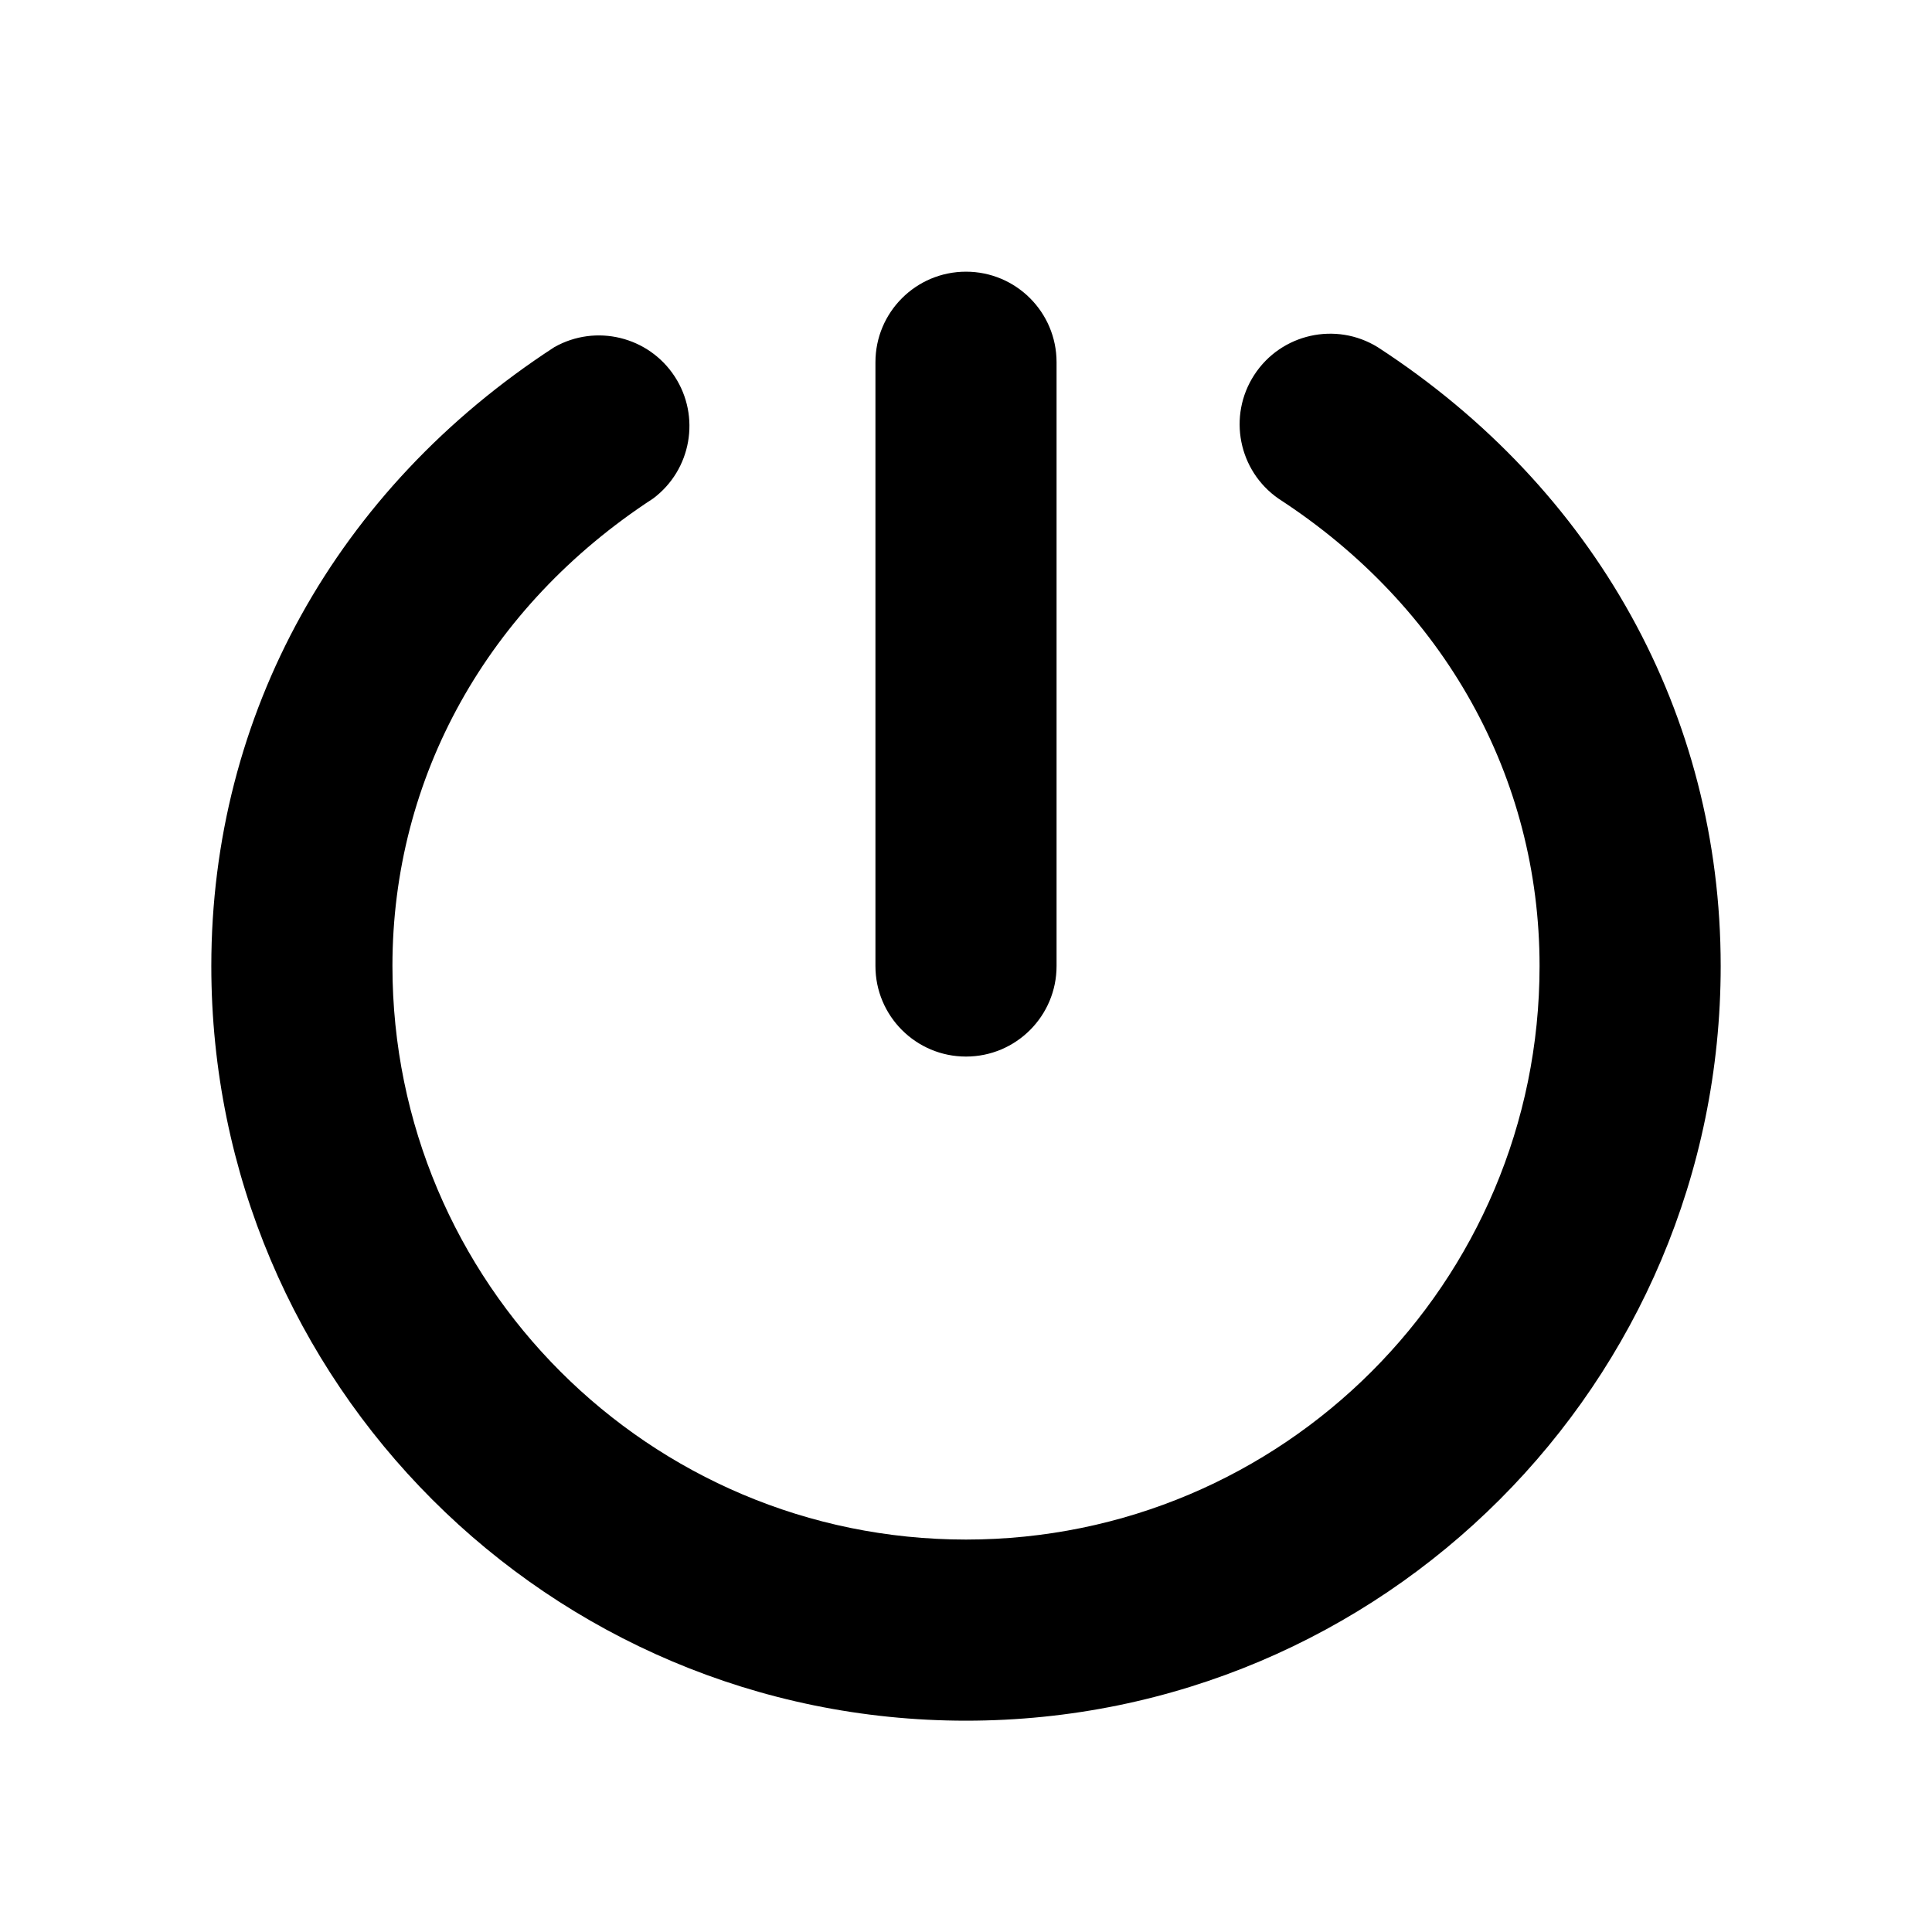
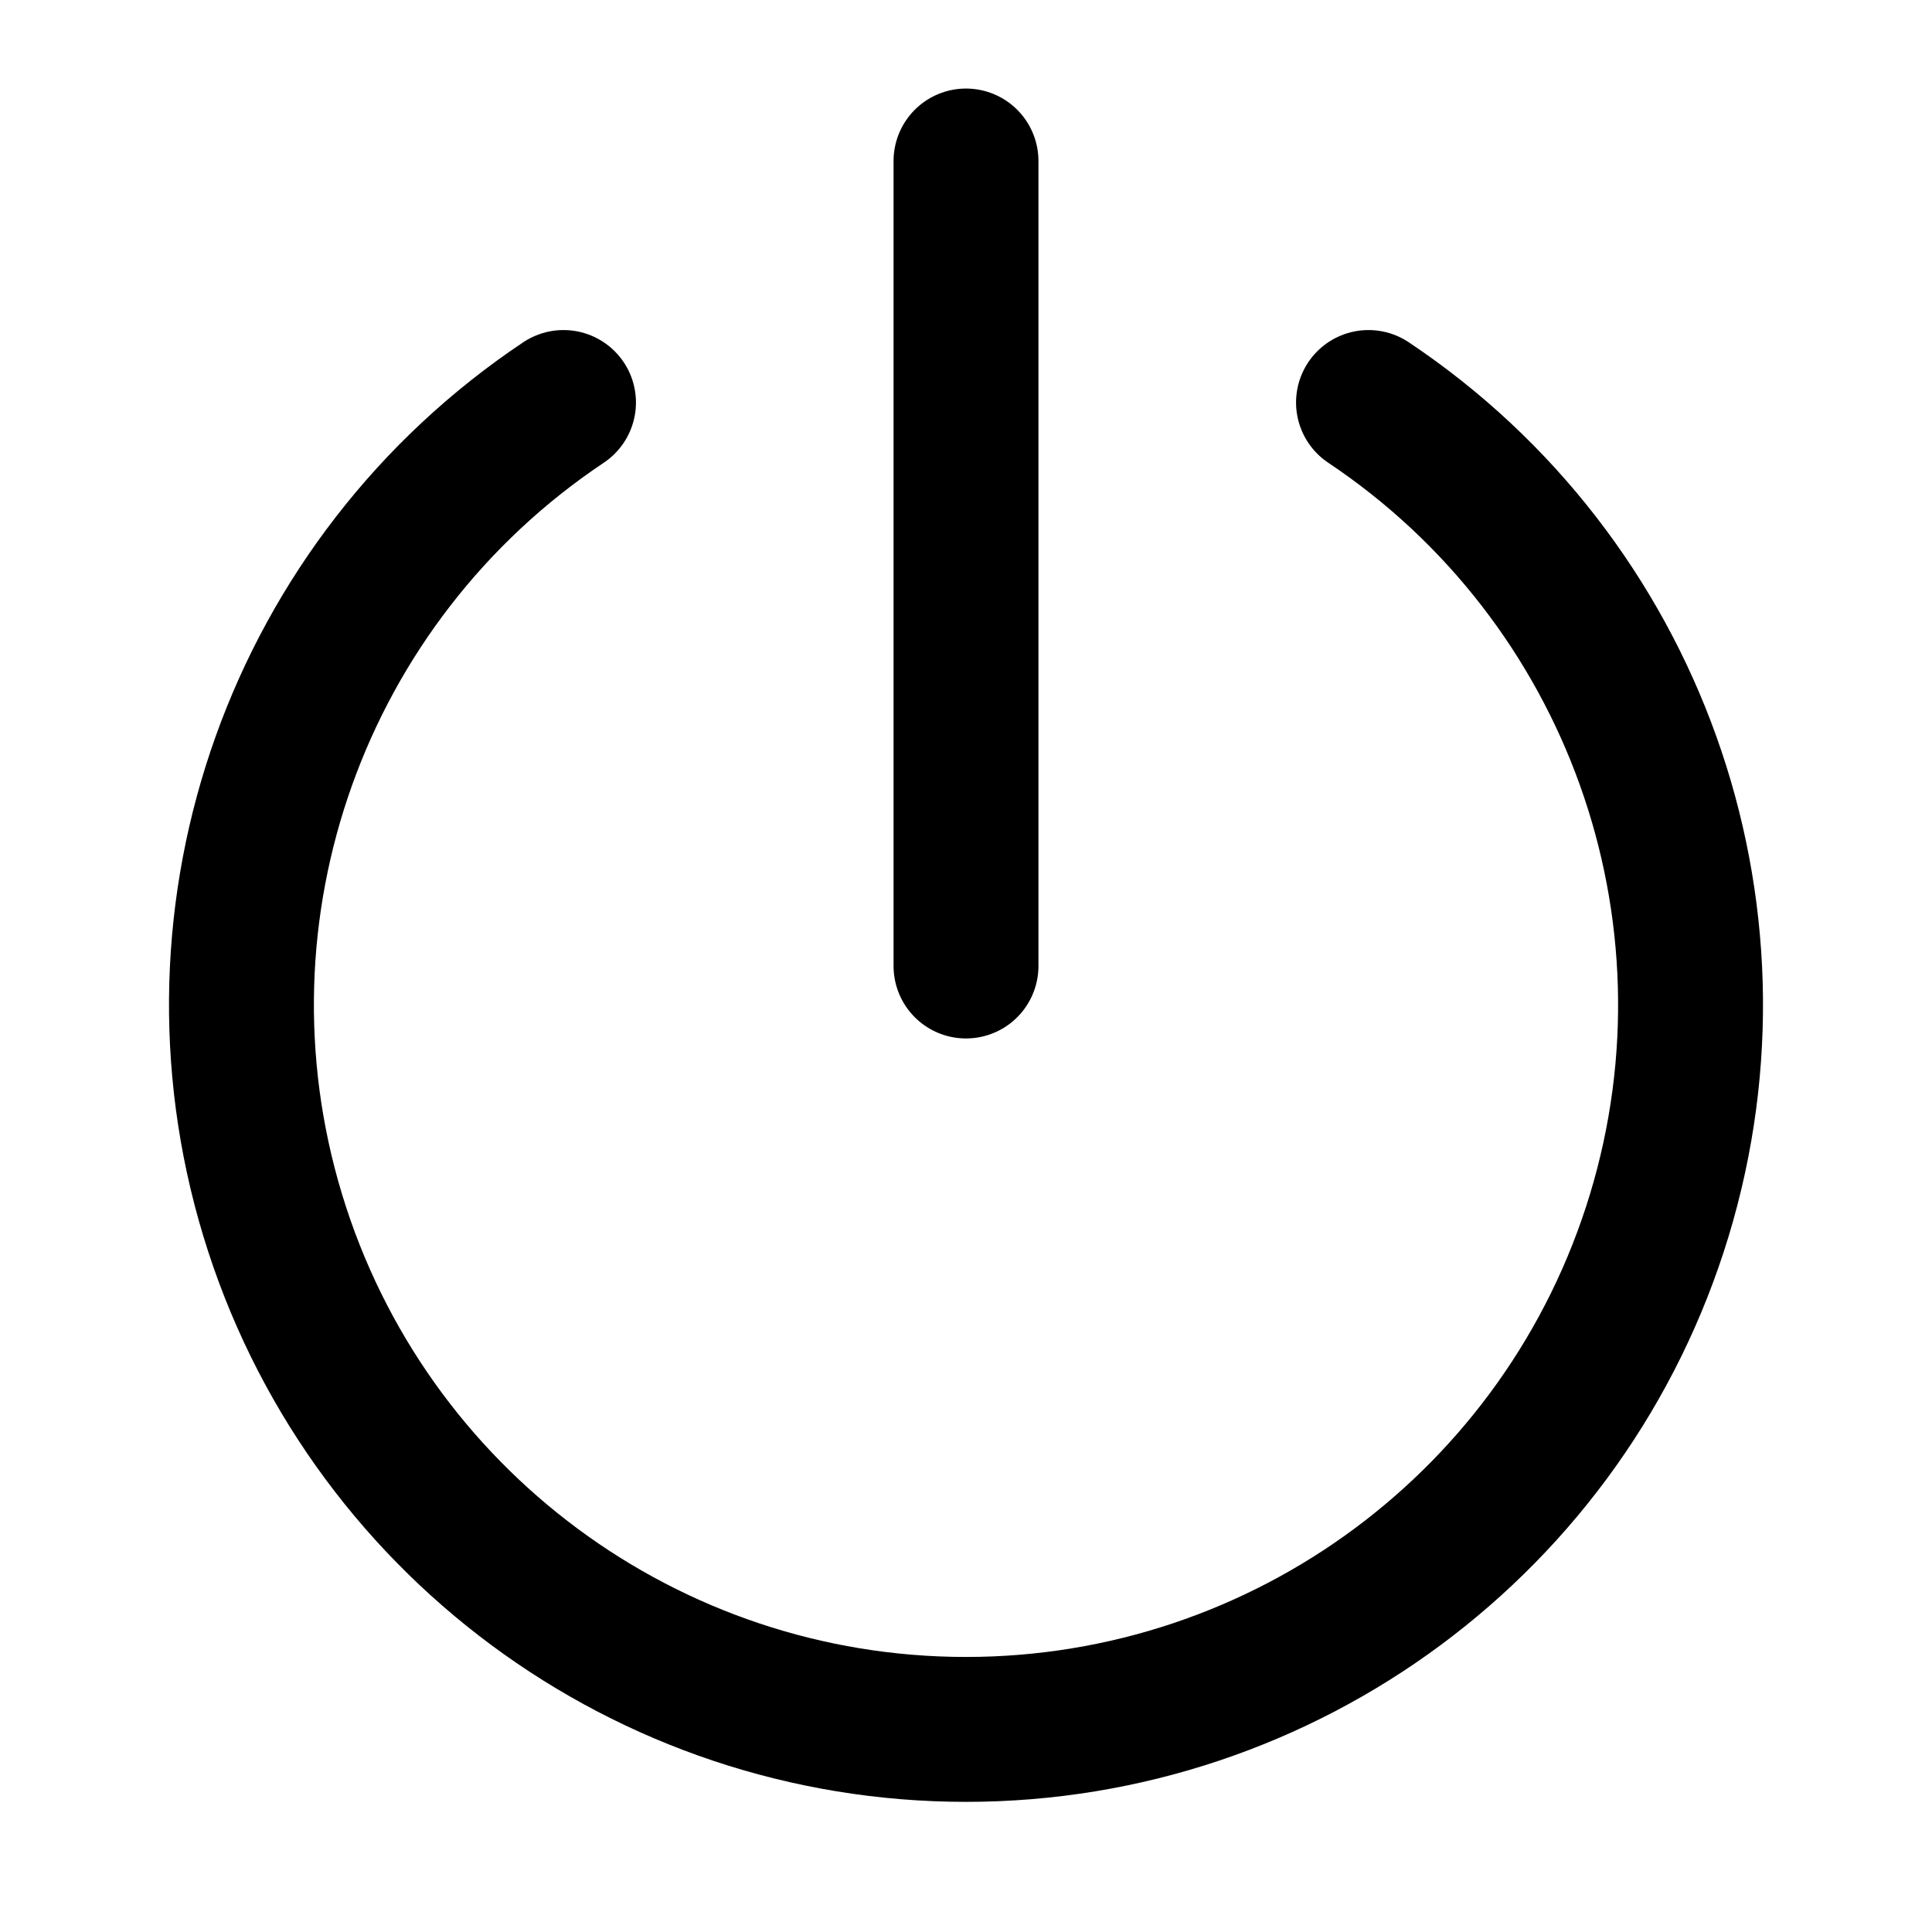
- <svg xmlns="http://www.w3.org/2000/svg" viewBox="0 0 256 256" fill="currentColor">
-   <path d="M116,128V48a12,12,0,0,1,24,0v80a12,12,0,0,1-24,0Zm66.55-82a12,12,0,0,0-13.1,20.1C191.41,80.37,204,103,204,128a76,76,0,0,1-152,0c0-25,12.59-47.63,34.55-61.95A12,12,0,0,0,73.45,46C44.56,64.78,28,94.69,28,128a100,100,0,0,0,200,0C228,94.69,211.44,64.78,182.55,46Z" />
+ <svg xmlns="http://www.w3.org/2000/svg" viewBox="0 0 24 24" fill="none" stroke="black" stroke-width="1.8" stroke-linecap="round" stroke-linejoin="round">
+   <path d="M12 2v10m-5-7a9 9 0 1 0 10 0" />
</svg>
